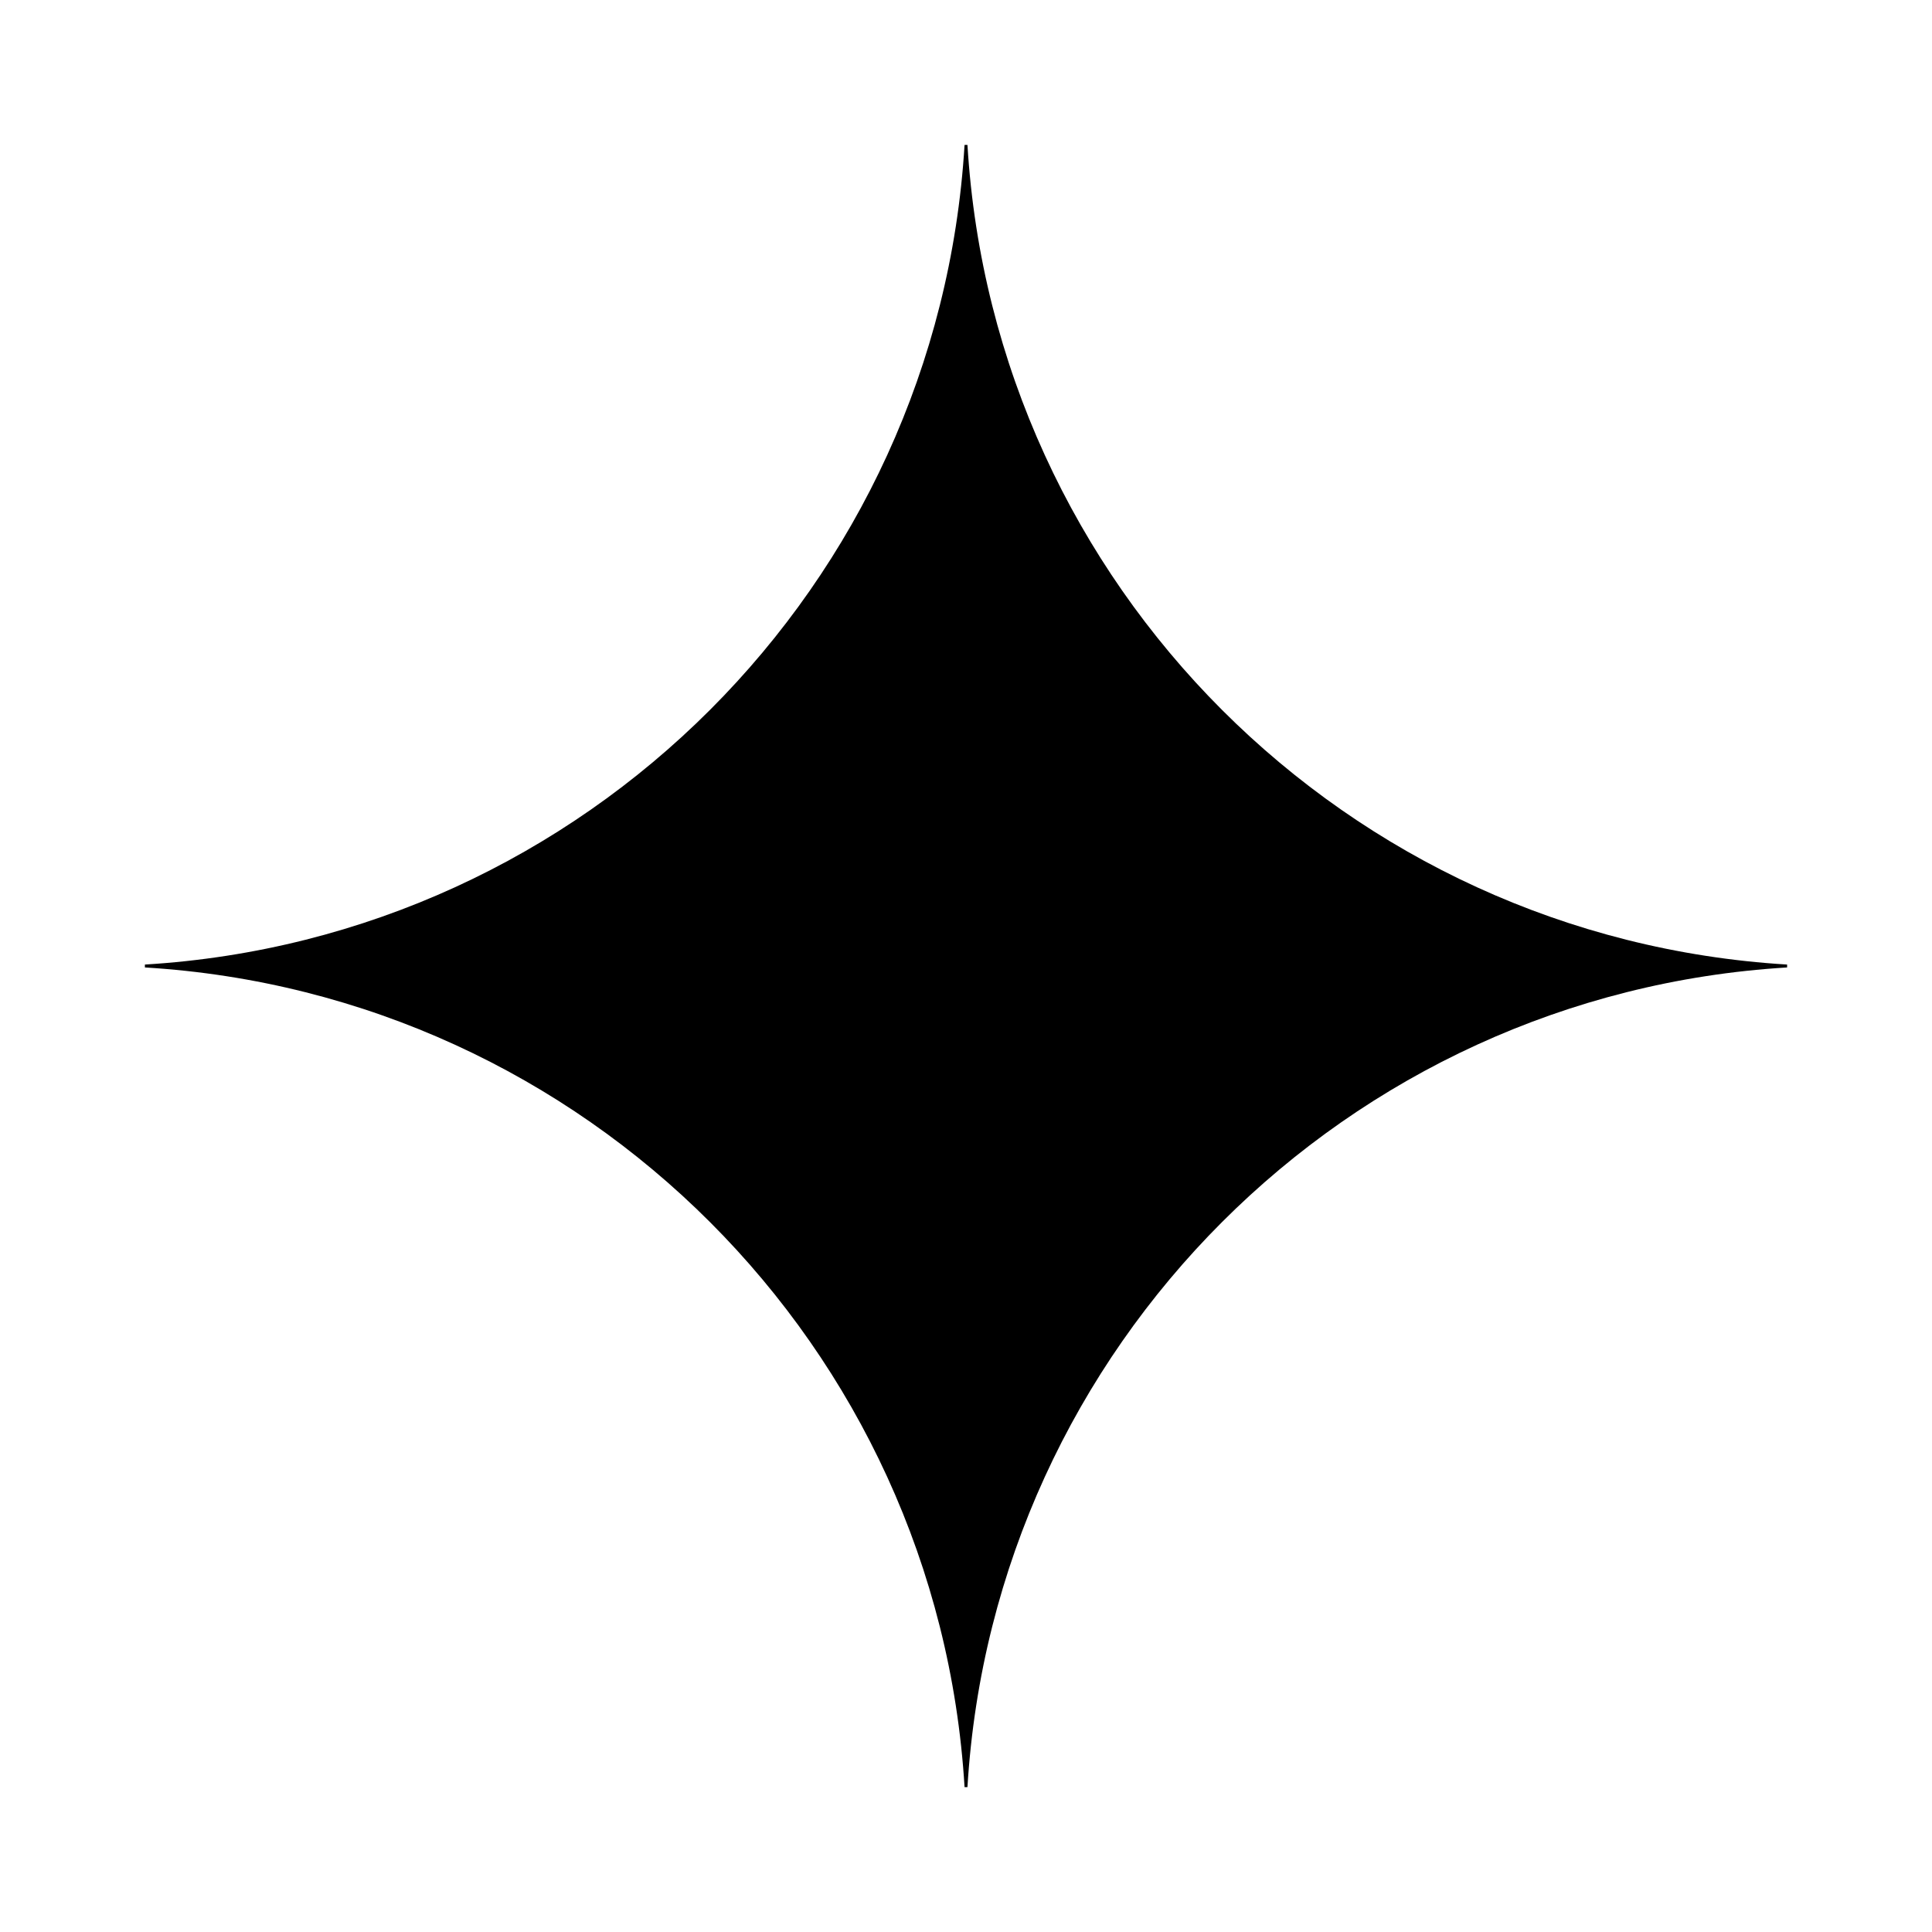
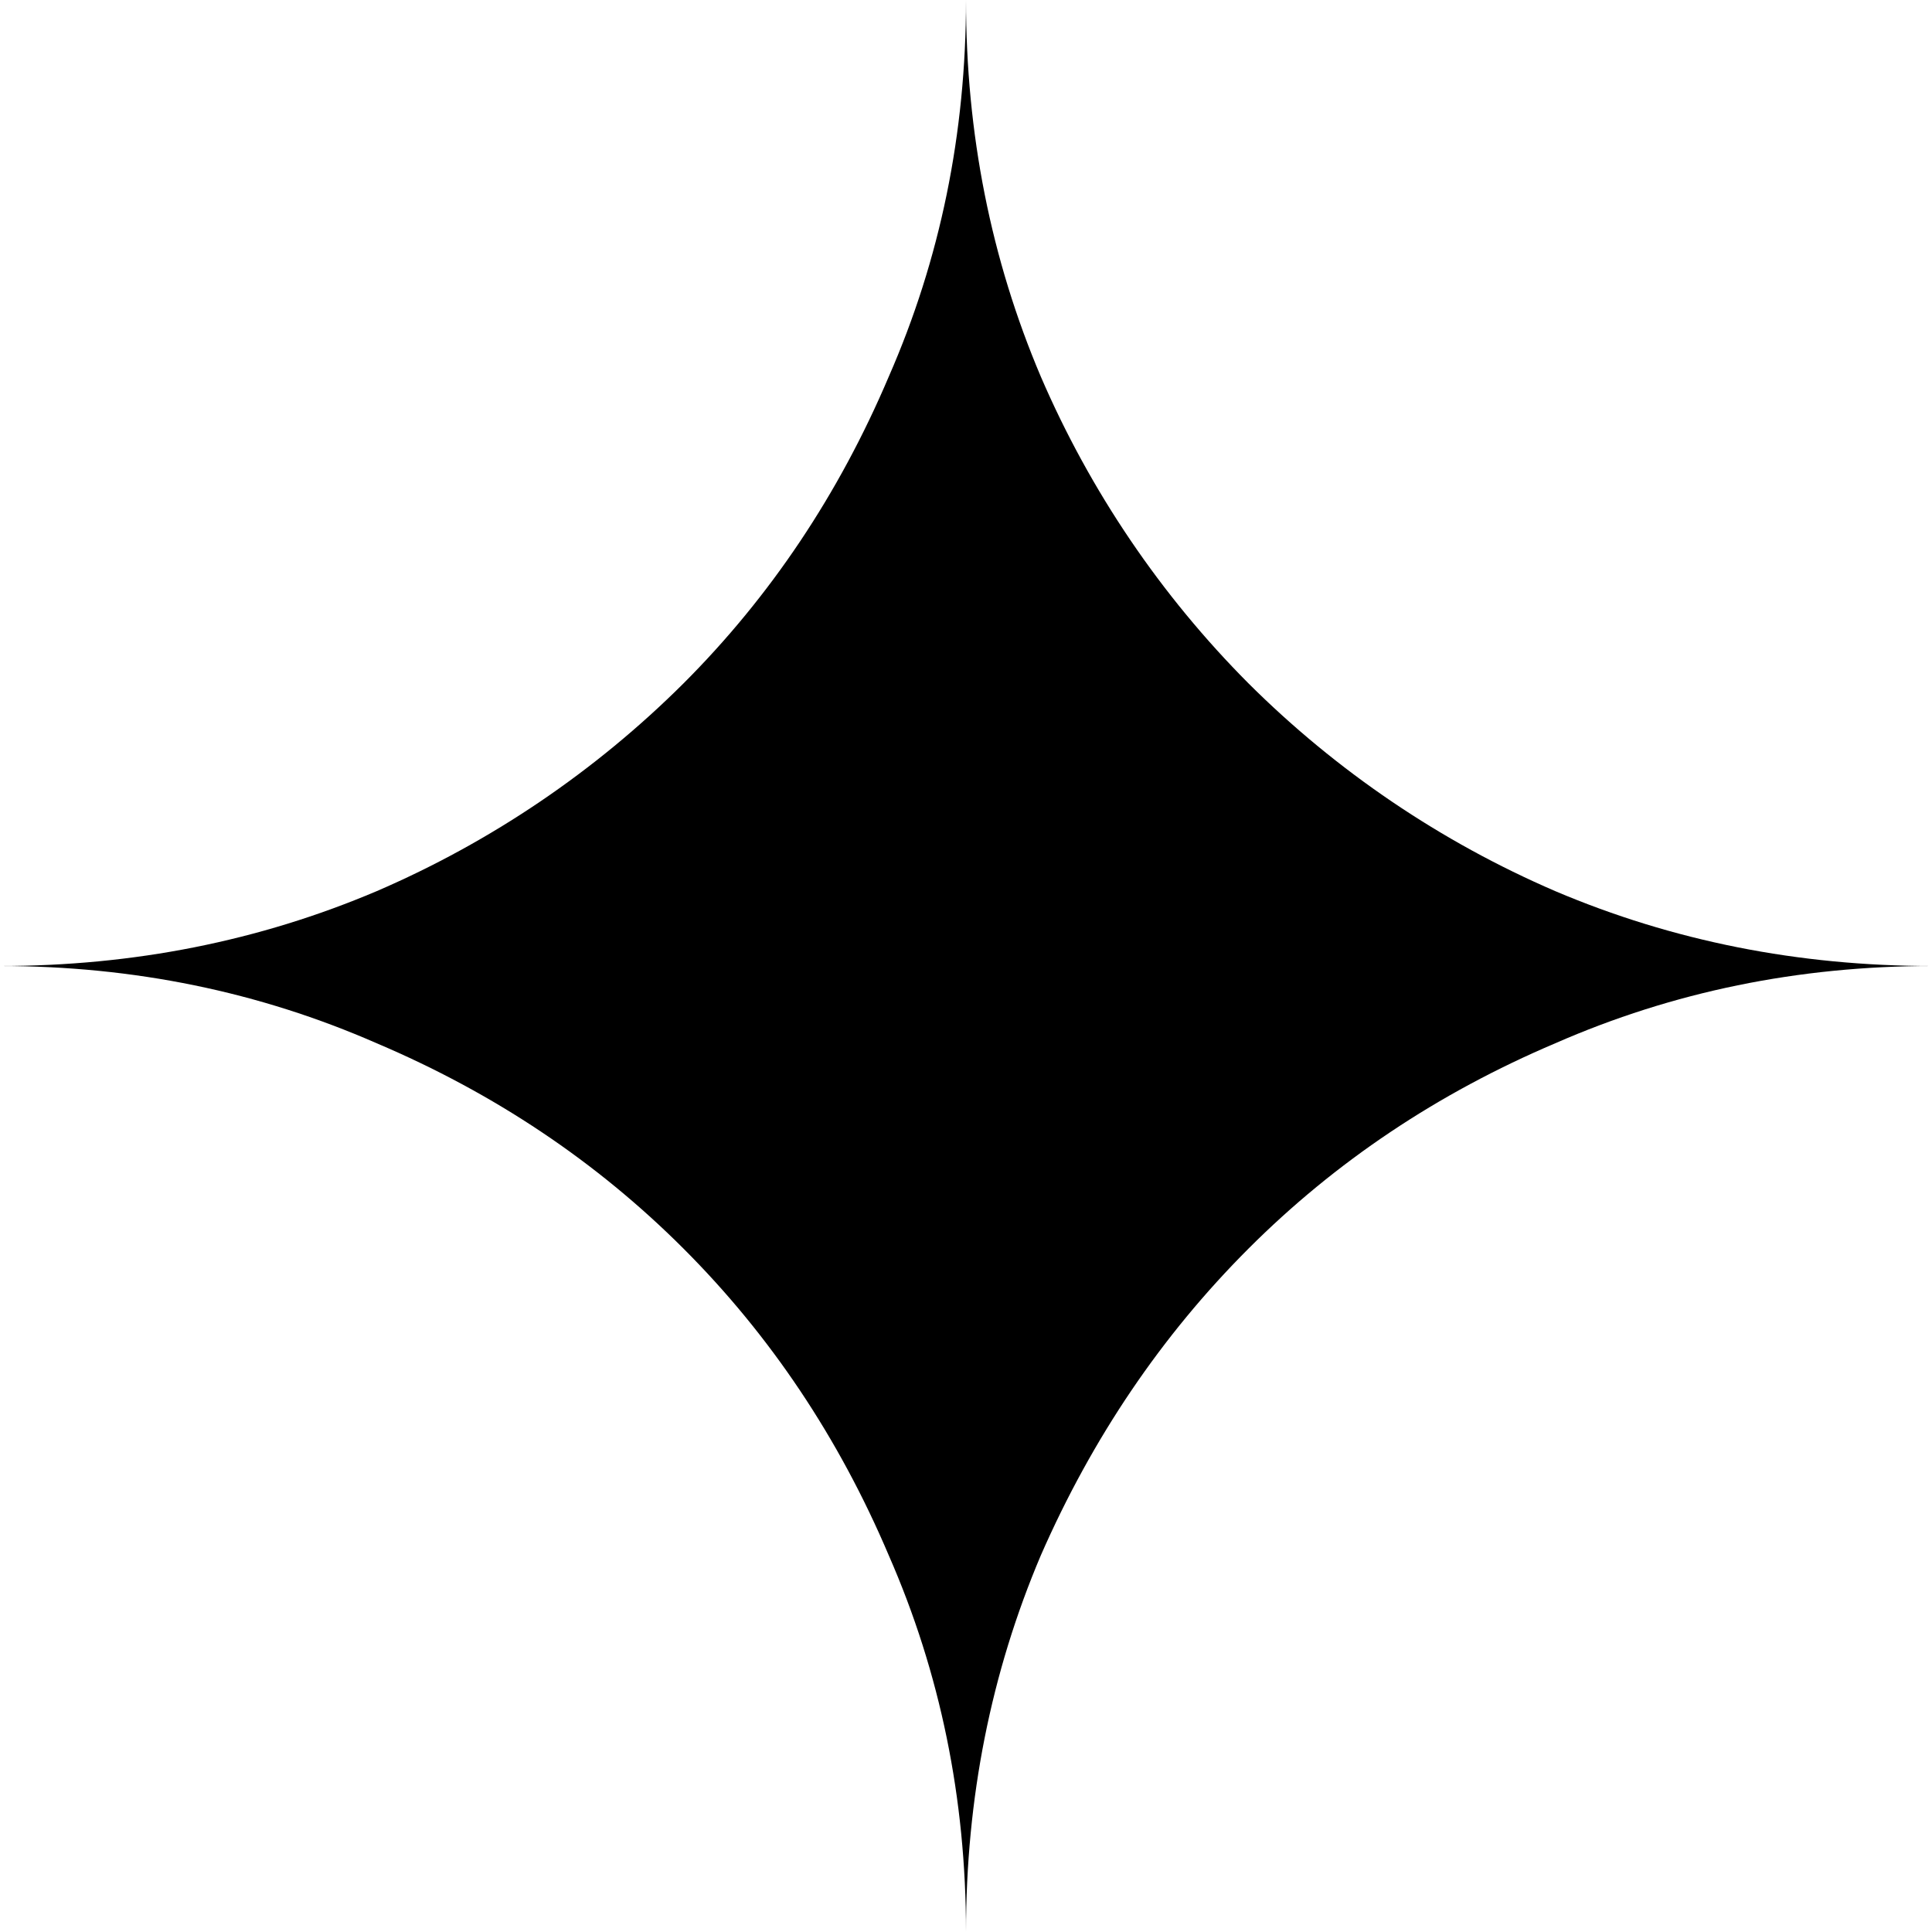
- <svg xmlns="http://www.w3.org/2000/svg" width="24" height="24" viewBox="0 0 40 40">
-   <path d="M37 20.03C27.88 20.58 20.58 27.88 20.03 37h-.06C19.42 27.88 12.12 20.58 3 20.03v-.06C12.12 19.42 19.42 12.12 19.97 3h.06C20.58 12.12 27.88 19.42 37 19.97v.06Z" fill="currentColor" />
+ <svg xmlns="http://www.w3.org/2000/svg" aria-hidden="true" fill="currentColor" role="img" viewBox="0 0 24 24">
+   <path d="M11.04 19.32Q12 21.51 12 24q0-2.49.93-4.68.96-2.19 2.58-3.81t3.81-2.55Q21.51 12 24 12q-2.49 0-4.68-.93a12.3 12.3 0 0 1-3.81-2.58 12.3 12.3 0 0 1-2.58-3.81Q12 2.49 12 0q0 2.49-.96 4.68-.93 2.19-2.55 3.81a12.3 12.3 0 0 1-3.81 2.58Q2.49 12 0 12q2.49 0 4.68.96 2.19.93 3.81 2.55t2.55 3.81" />
</svg>
